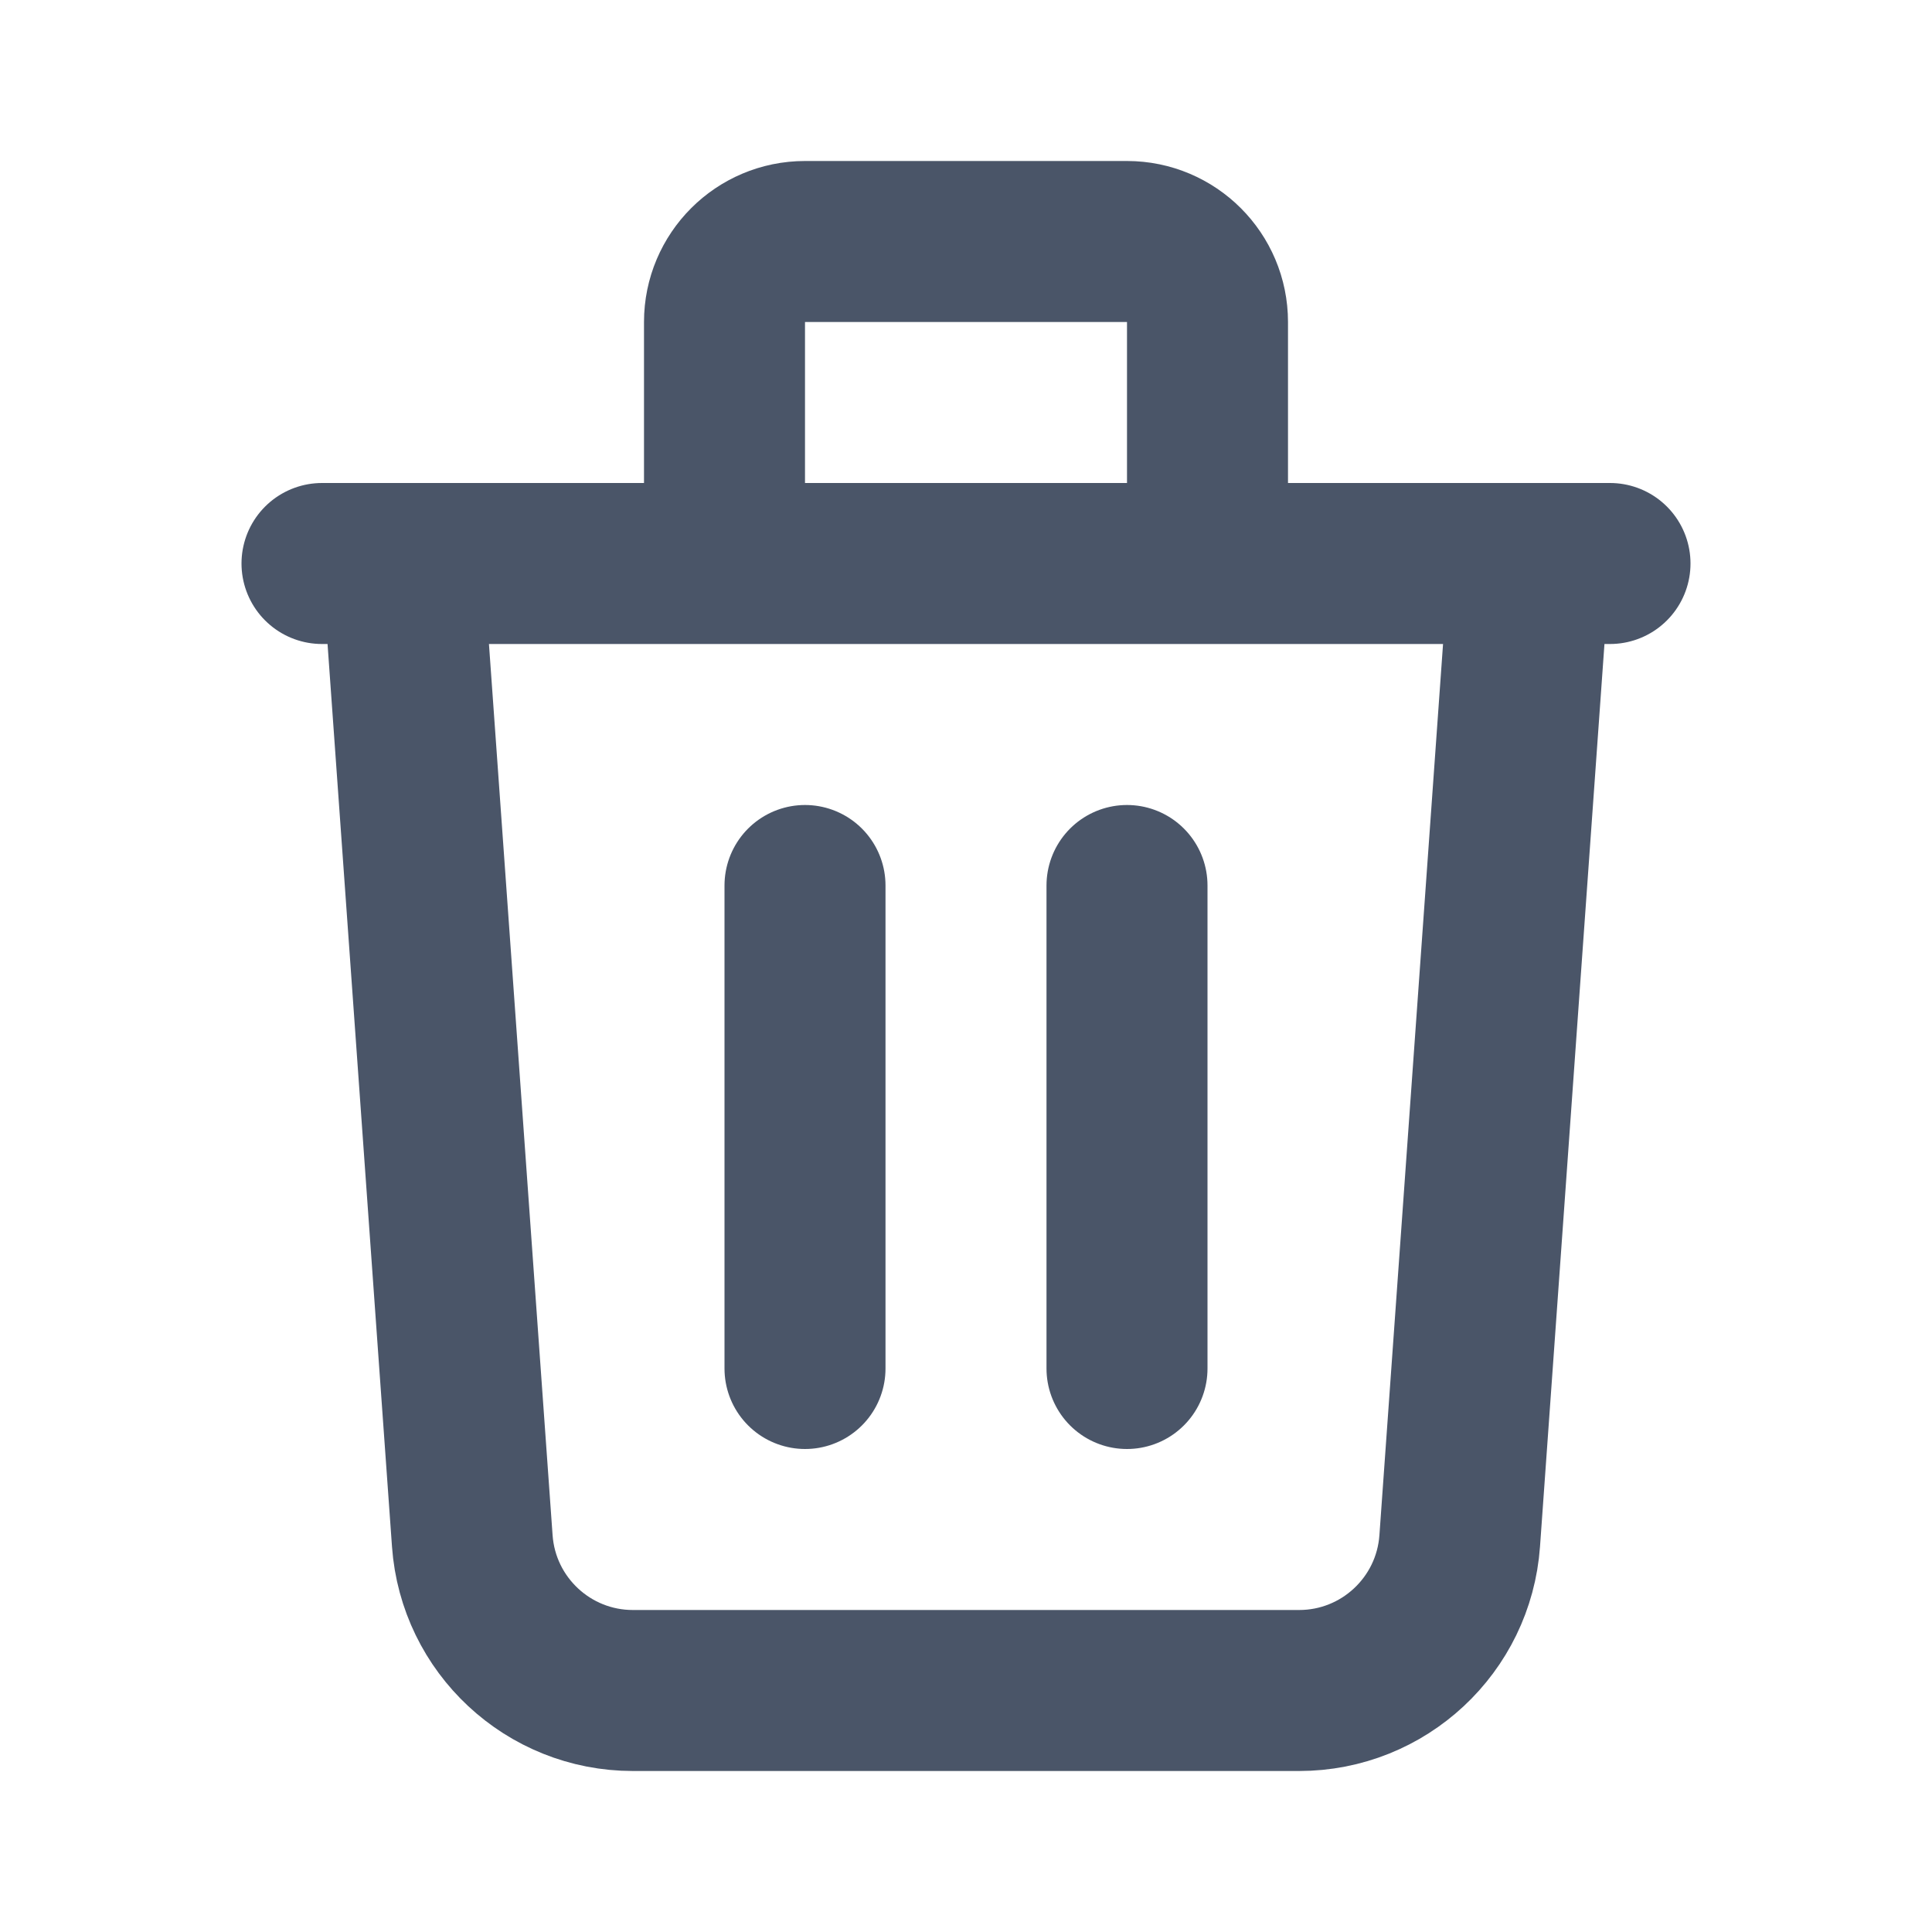
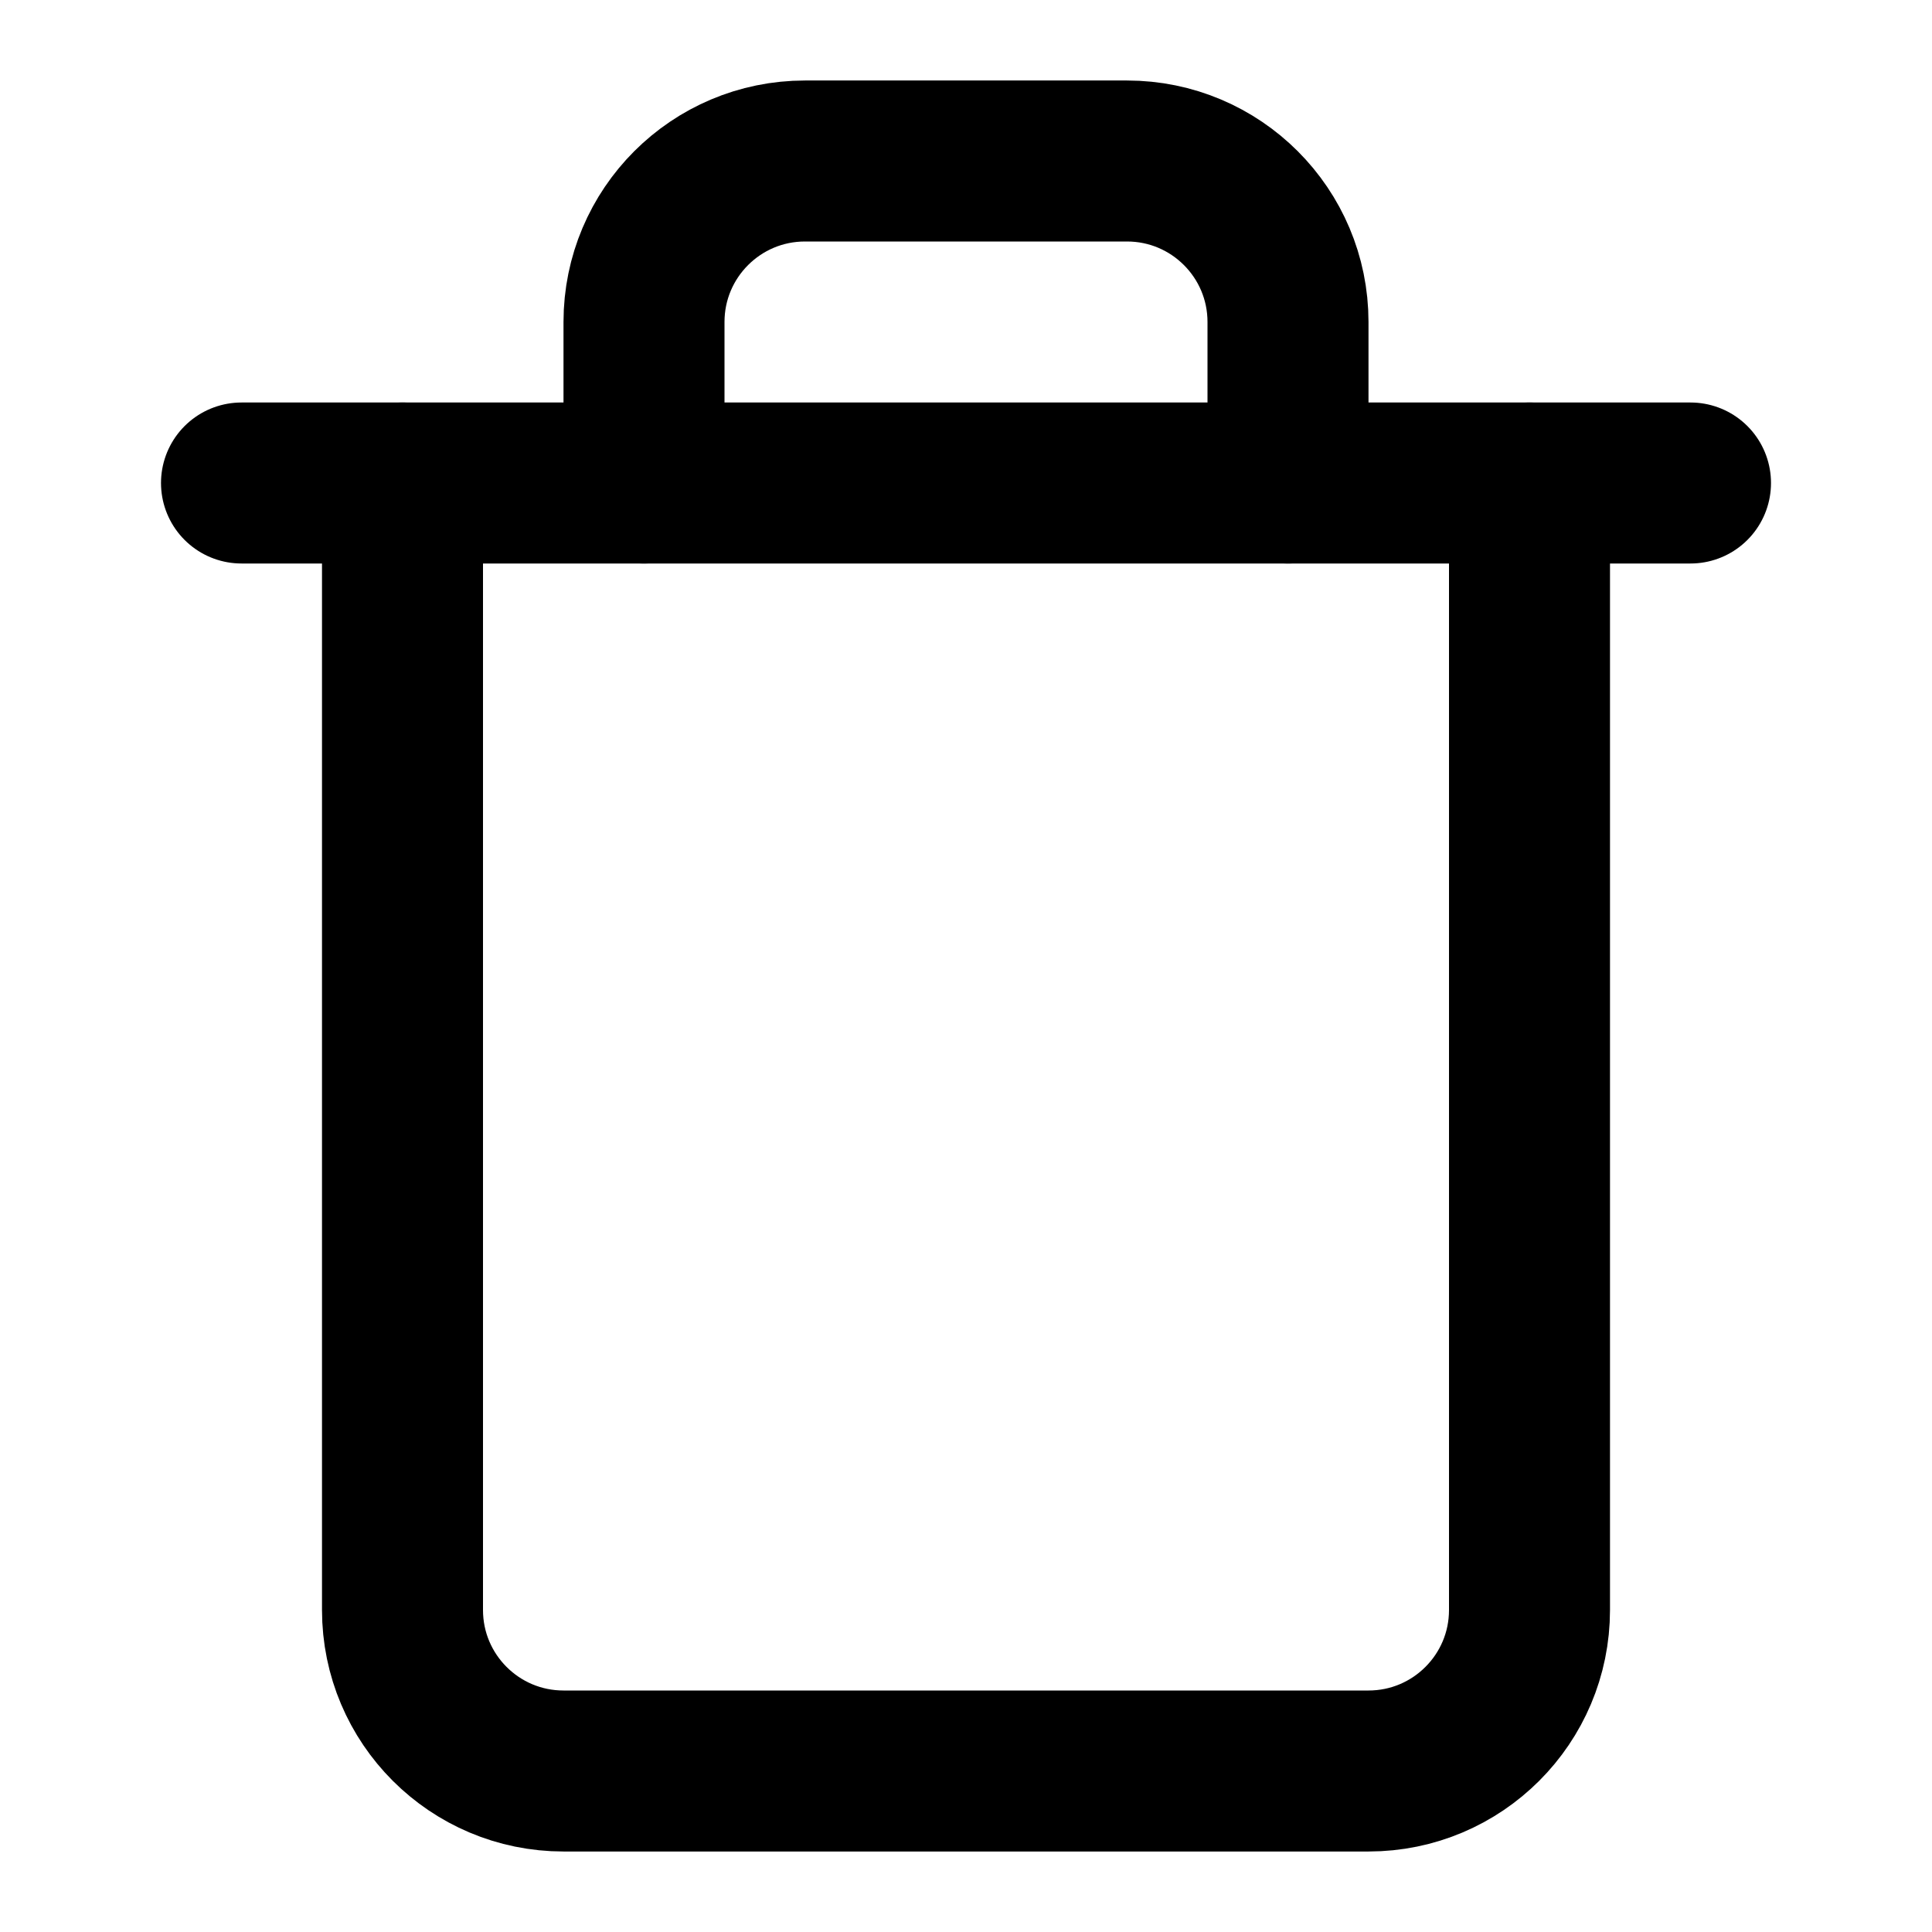
- <svg xmlns="http://www.w3.org/2000/svg" width="24" height="24" viewBox="0 0 24 24" fill="none">
-   <path d="M19 7L18.133 19.142C18.058 20.189 17.187 21 16.138 21H7.862C6.813 21 5.942 20.189 5.867 19.142L5 7M10 11V17M14 11V17M15 7V4C15 3.448 14.552 3 14 3H10C9.448 3 9 3.448 9 4V7M4 7H20" stroke="#4A5568" stroke-width="2" stroke-linecap="round" stroke-linejoin="round" />
+ <svg xmlns="http://www.w3.org/2000/svg" width="24" height="24" viewBox="0 0 24 24" fill="none" stroke="currentColor" stroke-width="2" stroke-linecap="round" stroke-linejoin="round" class="feather feather-trash">
+   <polyline points="3 6 5 6 21 6" />
+   <path d="M19 6v14a2 2 0 0 1-2 2H7a2 2 0 0 1-2-2V6m3 0V4a2 2 0 0 1 2-2h4a2 2 0 0 1 2 2v2" />
</svg>
